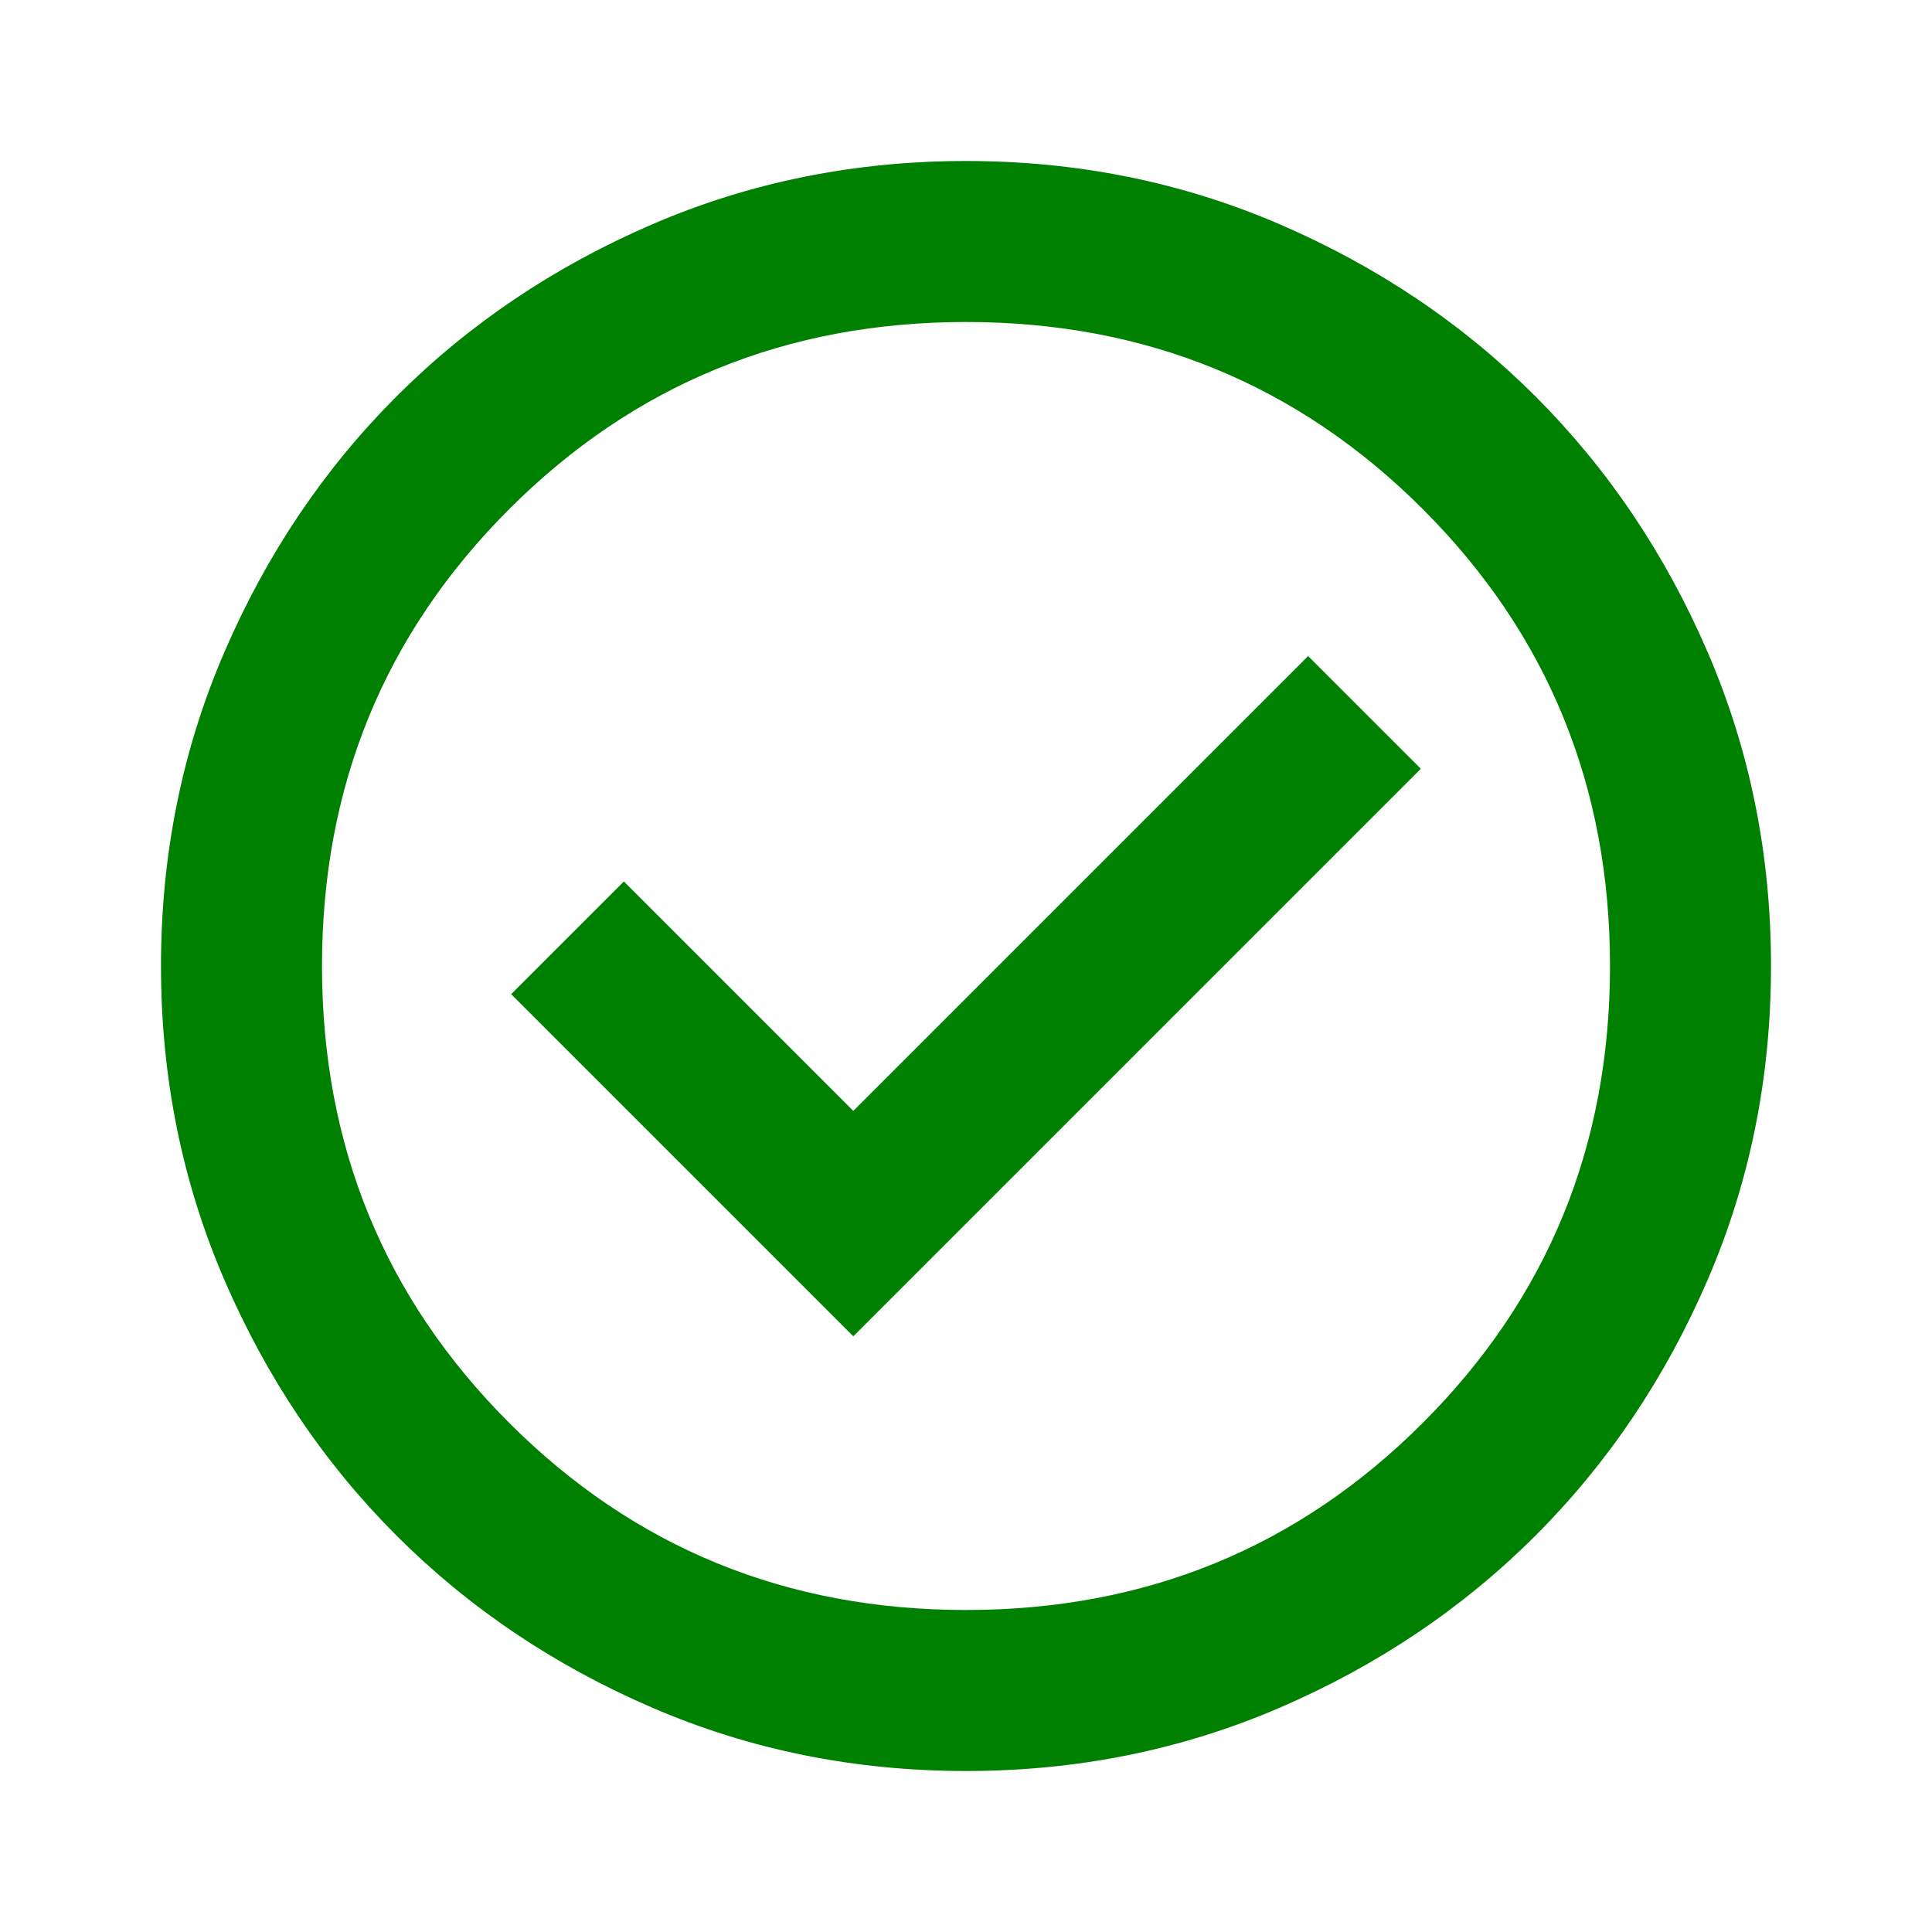
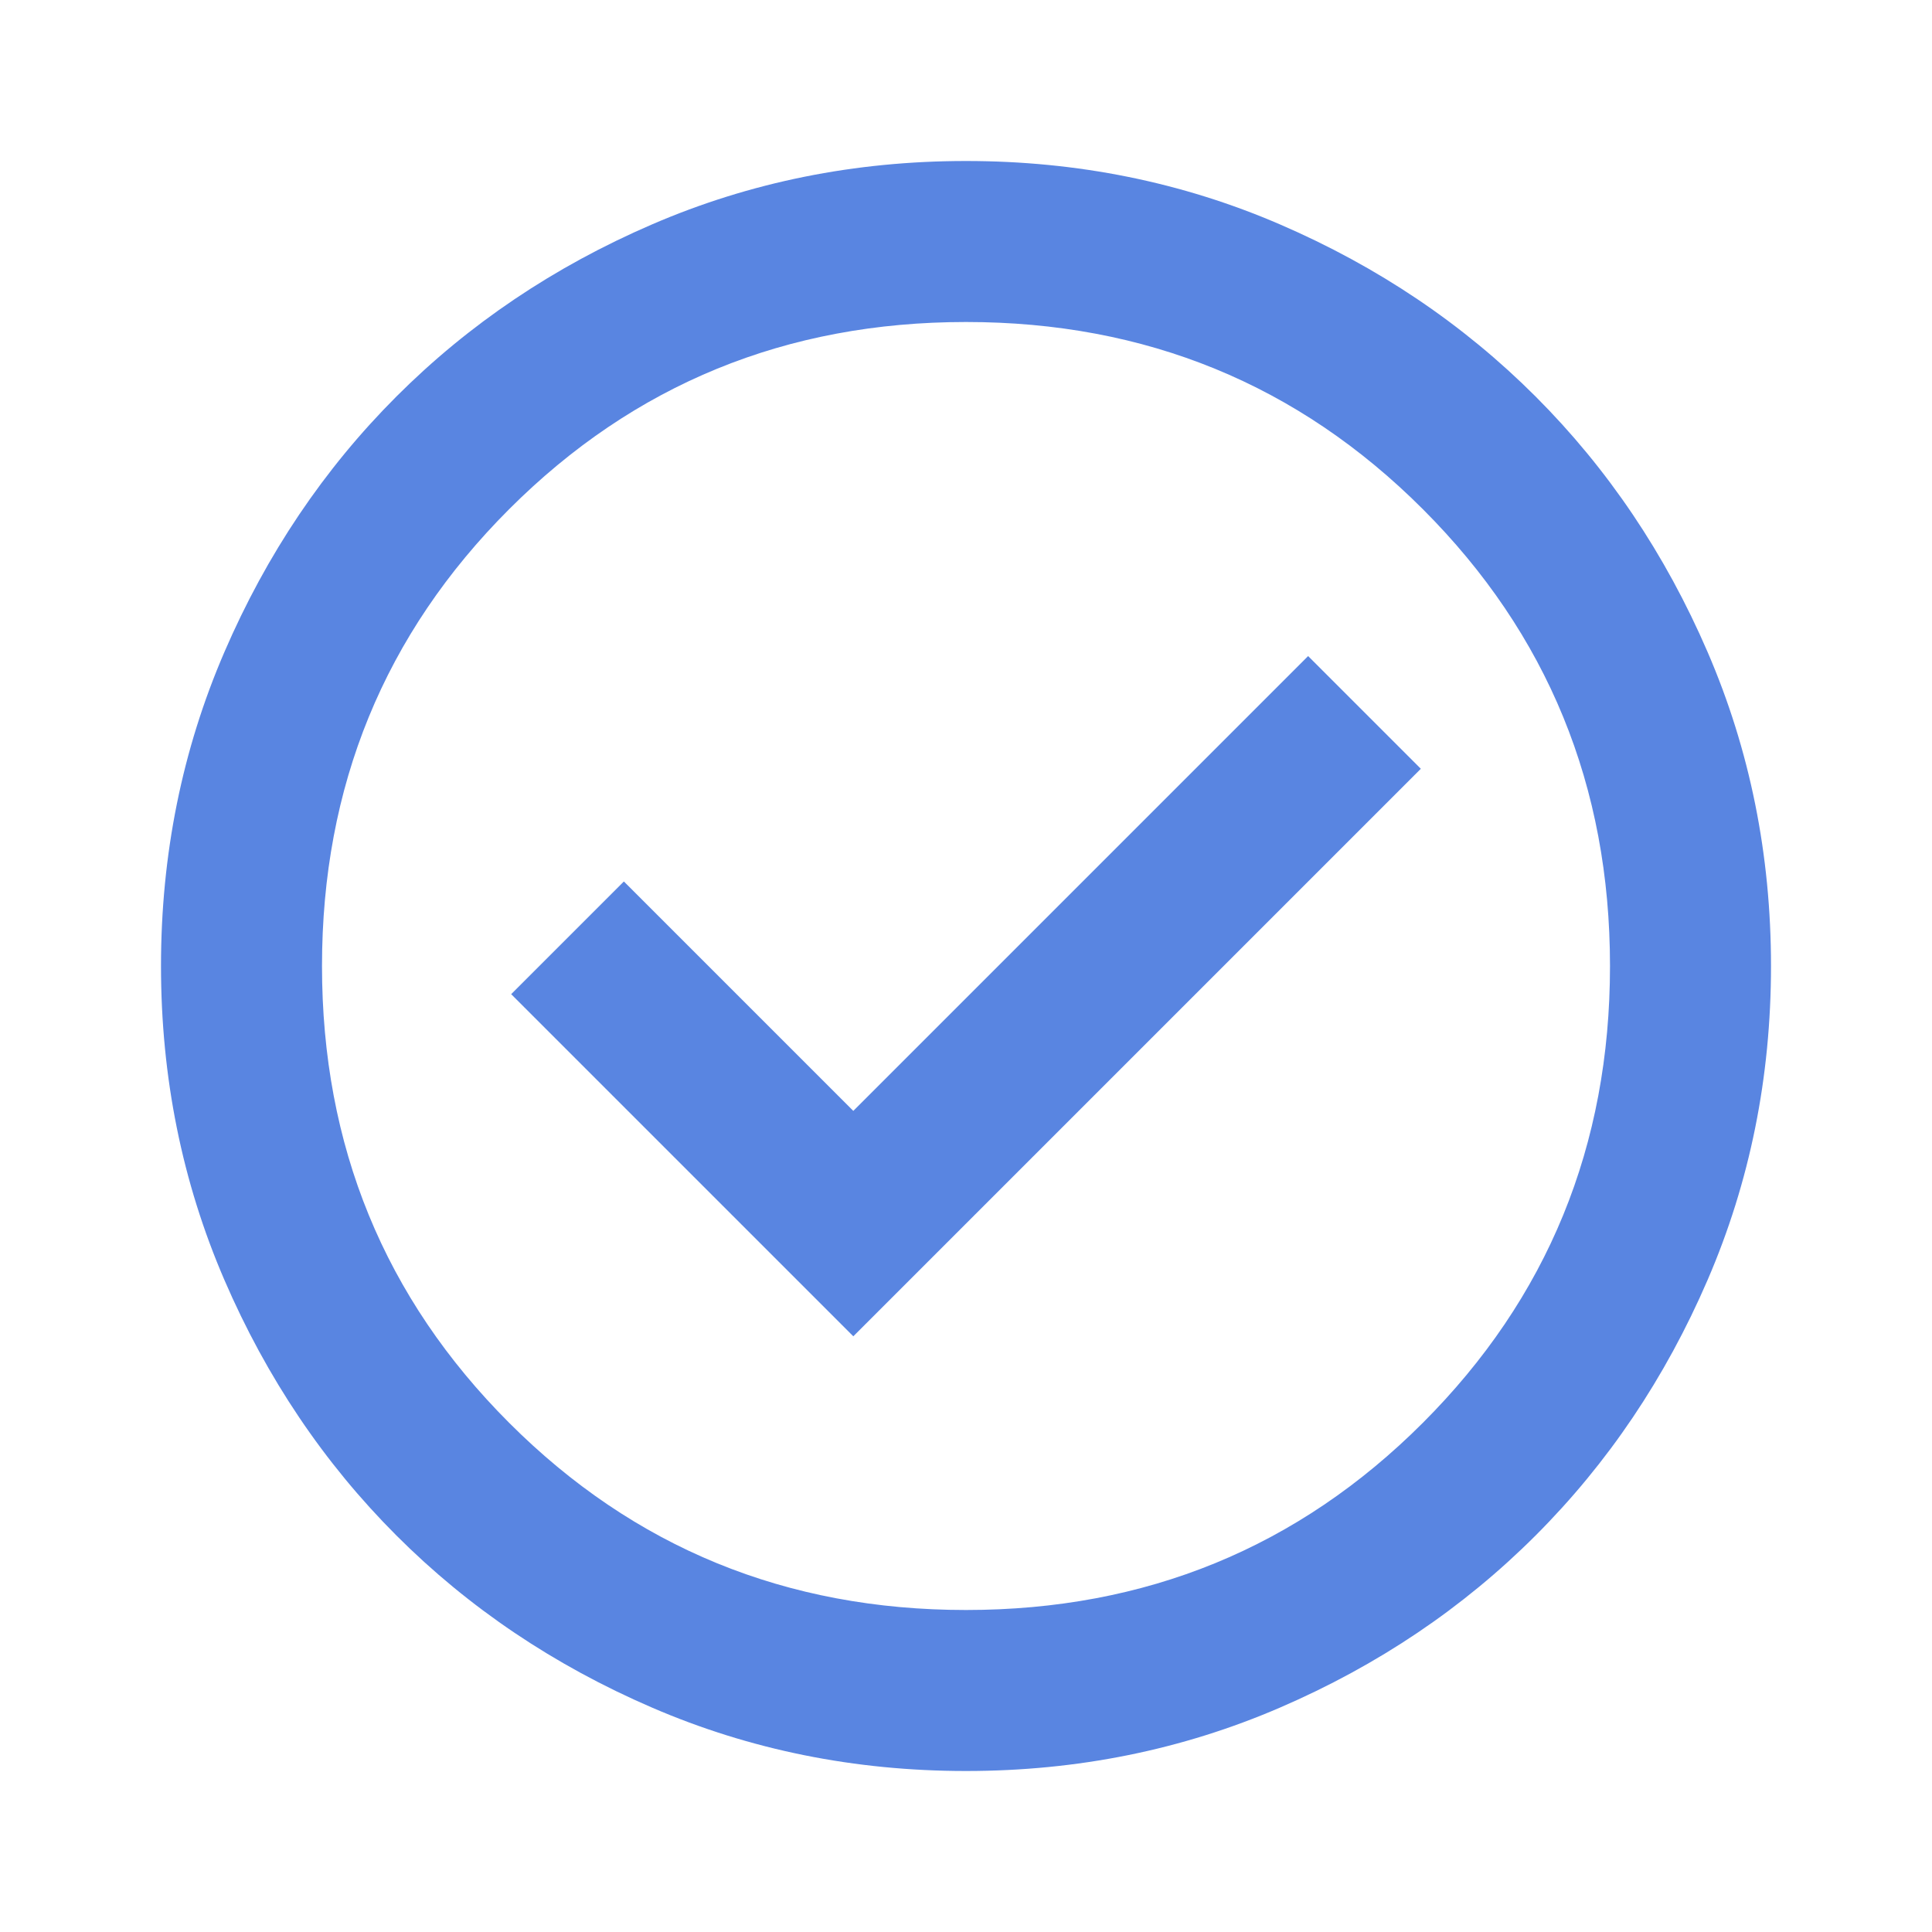
- <svg xmlns="http://www.w3.org/2000/svg" height="24px" viewBox="0 -960 960 960" width="24px" fill="green">
+ <svg xmlns="http://www.w3.org/2000/svg" height="24px" viewBox="0 -960 960 960" width="24px" fill="#5985E1">
  <path d="m424-296 282-282-56-56-226 226-114-114-56 56 170 170Zm56 216q-83 0-156-31.5T197-197q-54-54-85.5-127T80-480q0-83 31.5-156T197-763q54-54 127-85.5T480-880q83 0 156 31.5T763-763q54 54 85.5 127T880-480q0 83-31.5 156T763-197q-54 54-127 85.5T480-80Zm0-80q134 0 227-93t93-227q0-134-93-227t-227-93q-134 0-227 93t-93 227q0 134 93 227t227 93Zm0-320Z" />
</svg>
